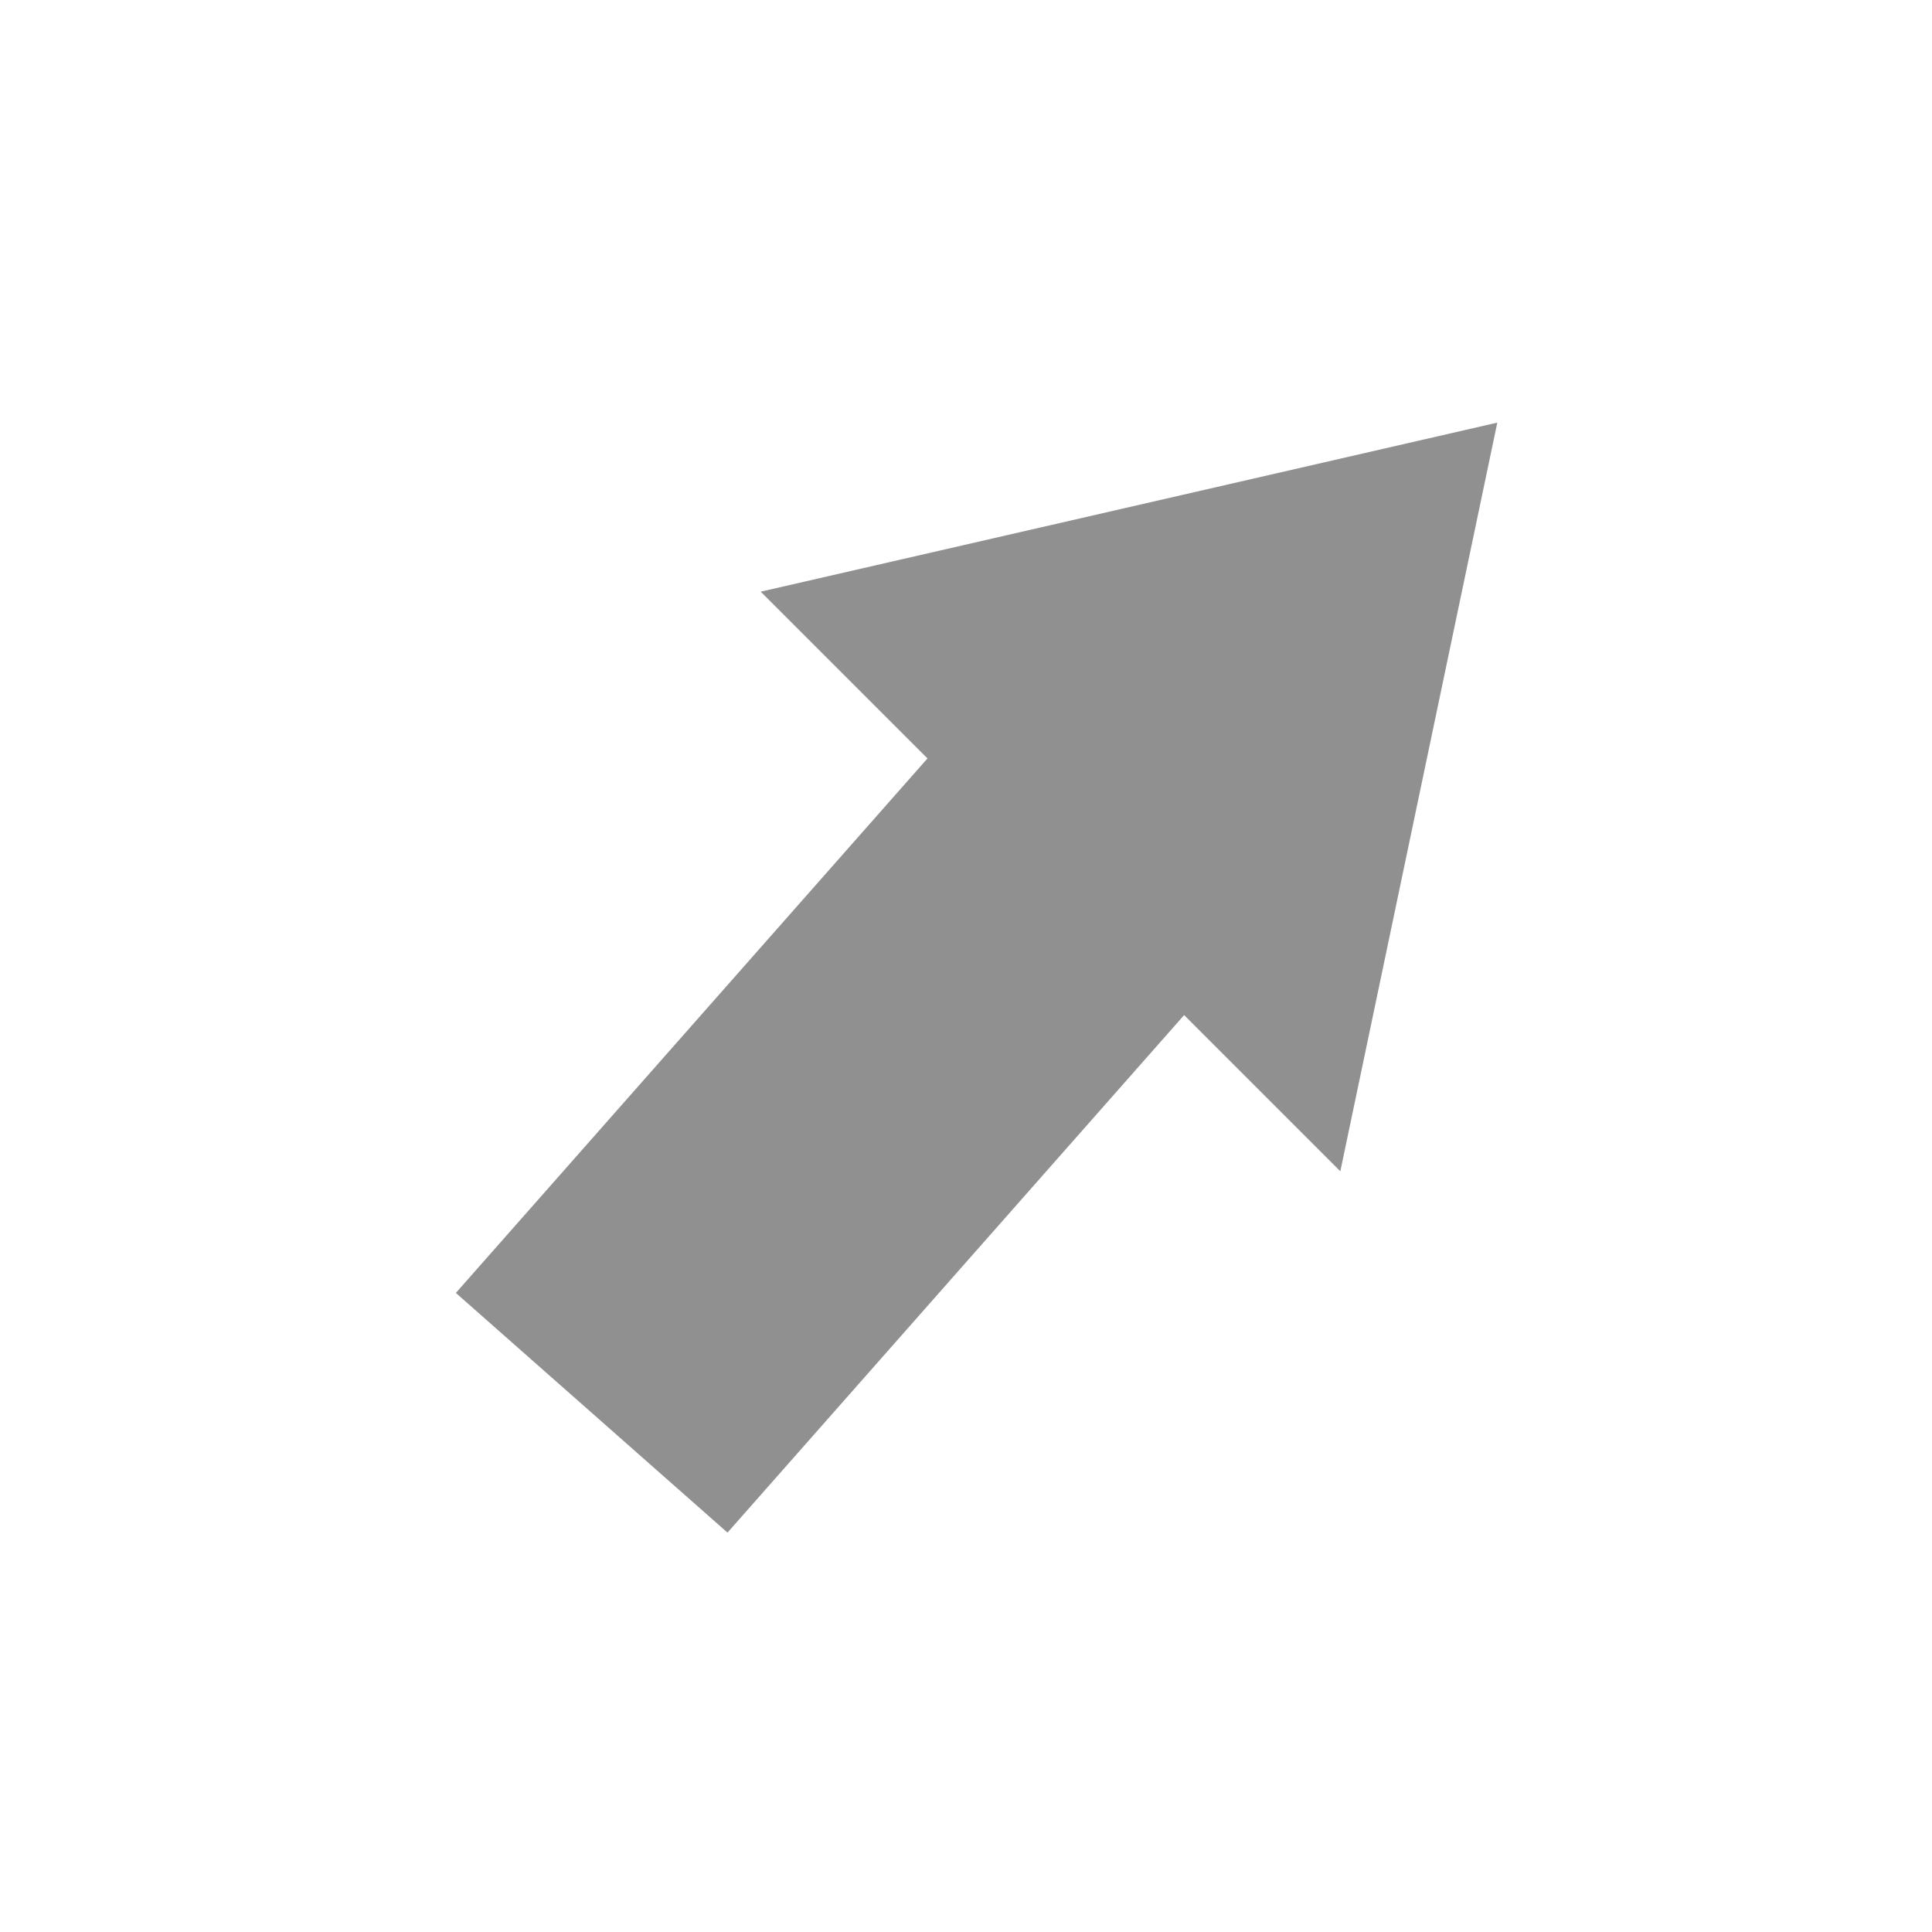
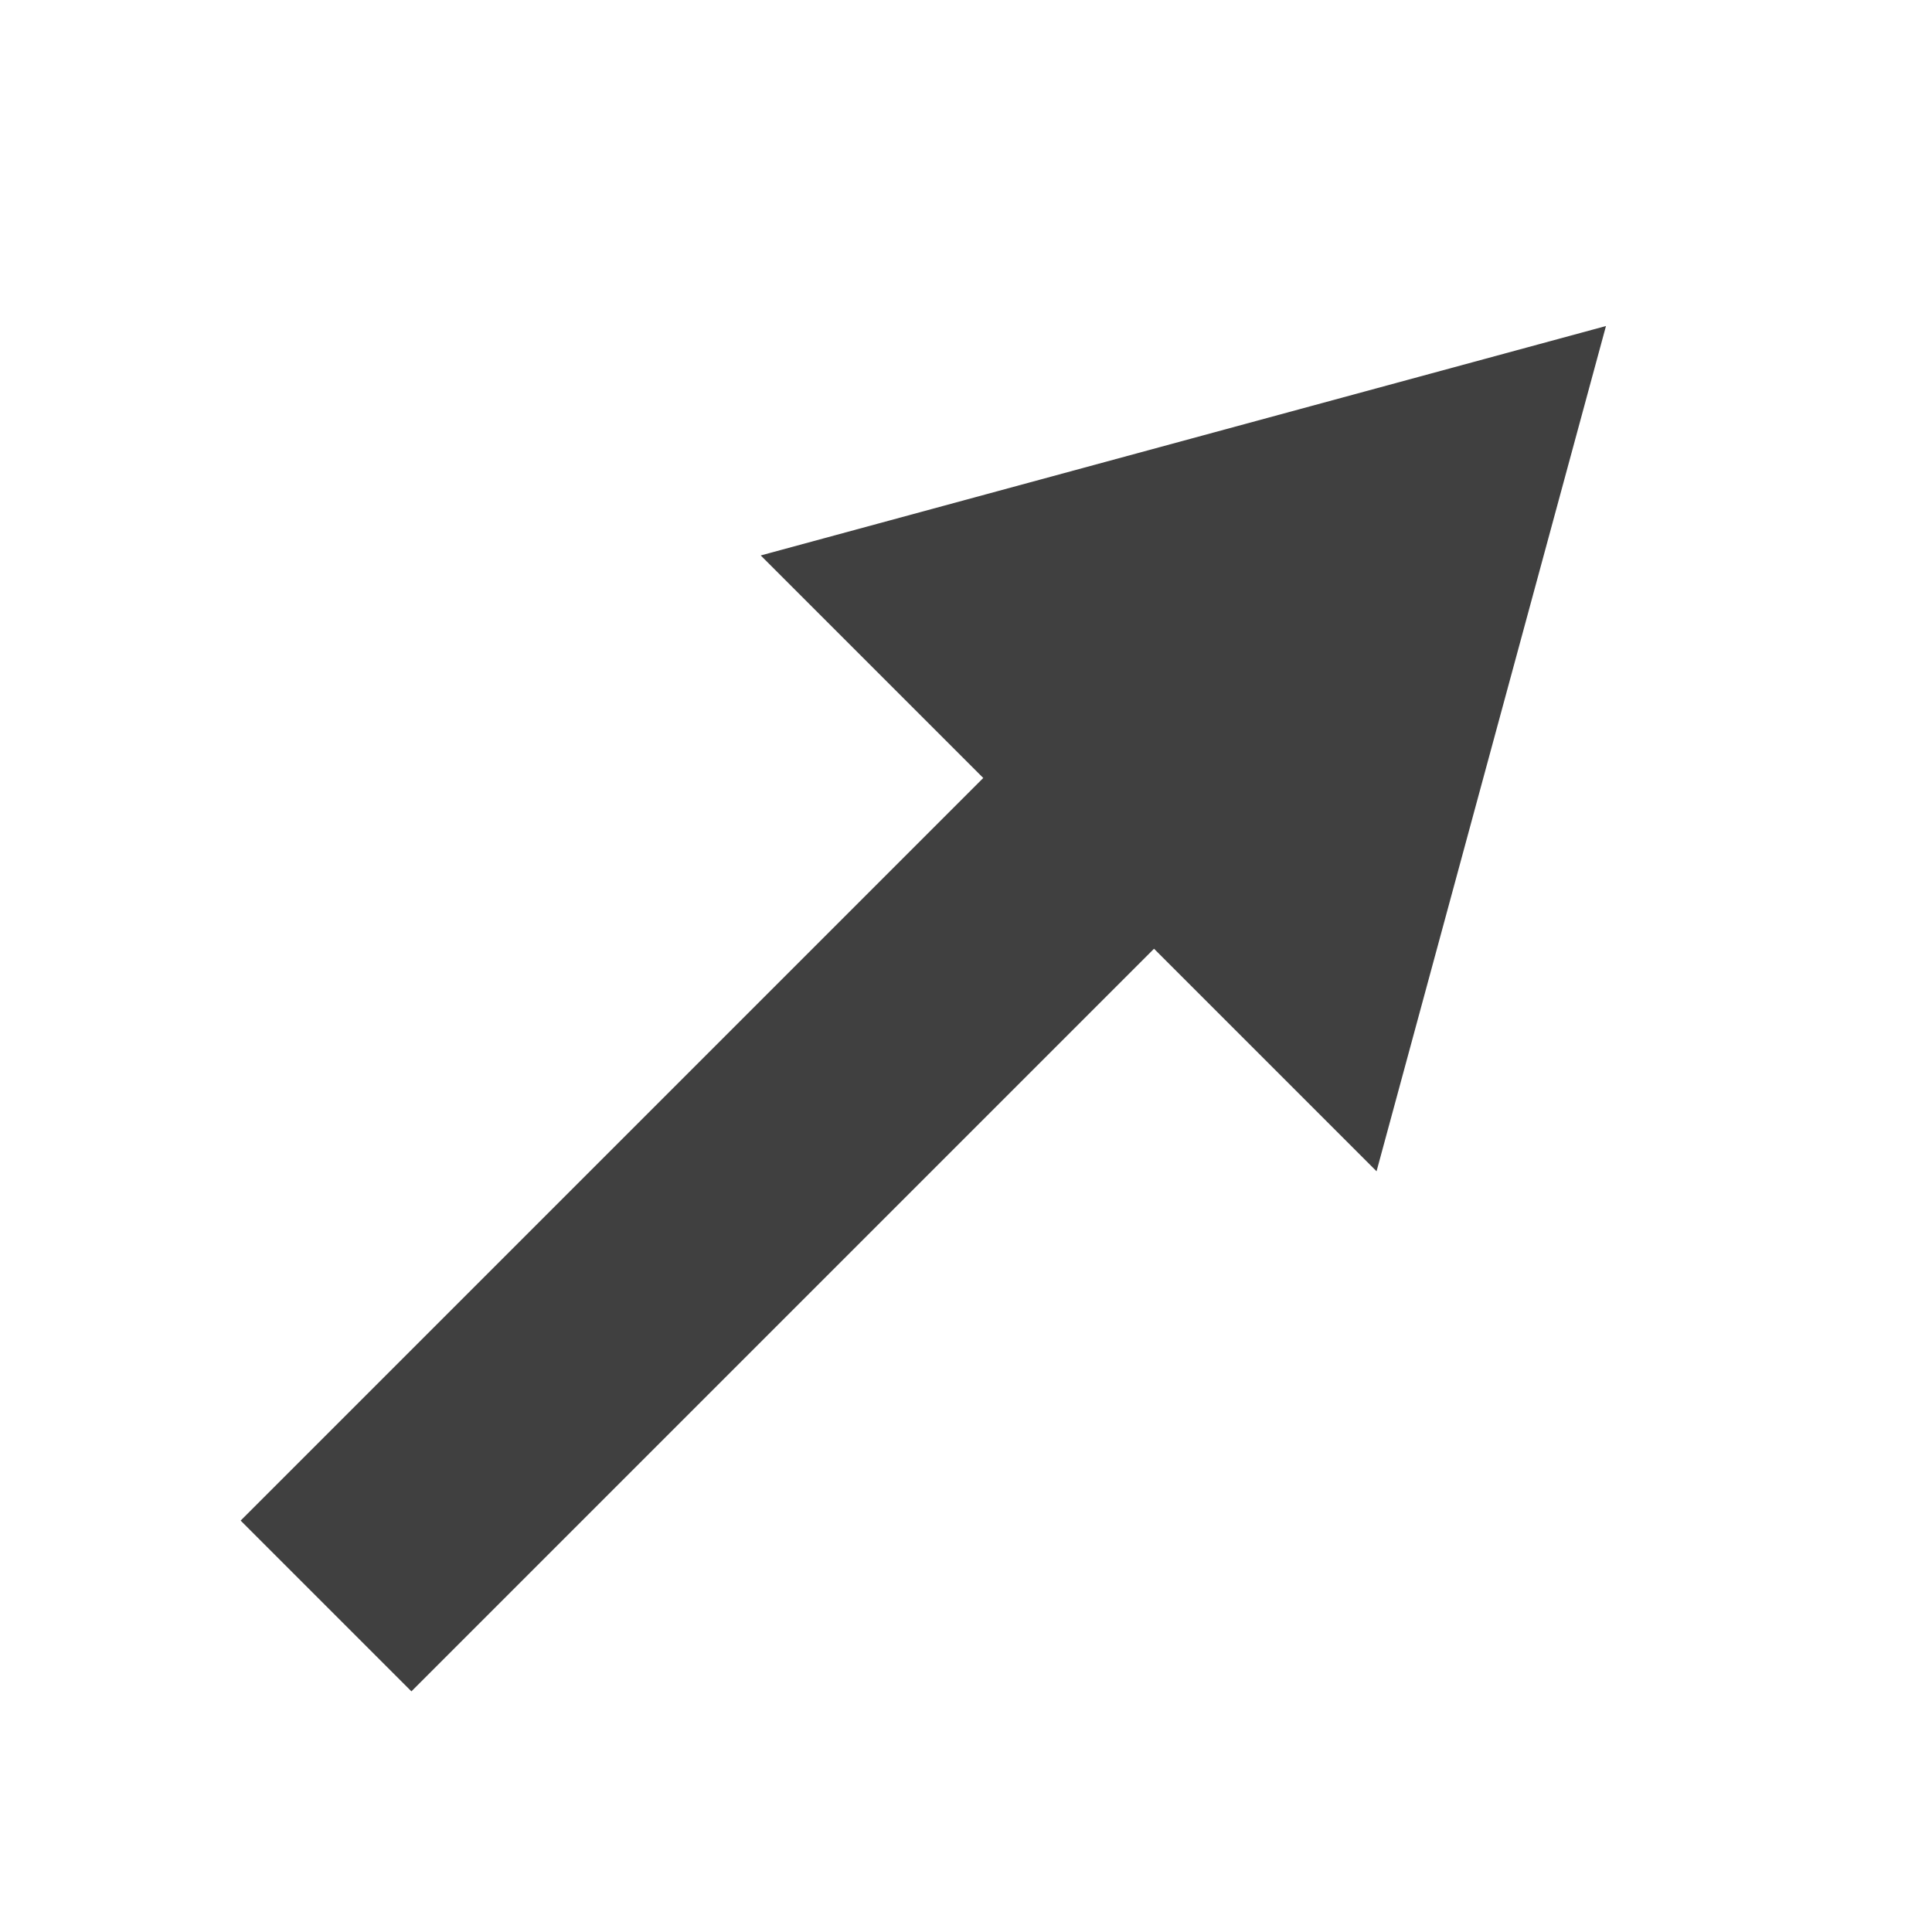
<svg xmlns="http://www.w3.org/2000/svg" version="1.1" id="Layer_1" x="0px" y="0px" viewBox="0 0 16 16" style="enable-background:new 0 0 16 16;" xml:space="preserve">
  <style type="text/css">
- 	.st0{fill:none;stroke:#909090;stroke-width:3;stroke-miterlimit:10;}
- 	.st1{fill:#909090;}
+ 	.st0{fill:none;stroke:#404040;stroke-width:2;stroke-miterlimit:10;}
+ 	.st1{fill:#404040;}
	.st2{fill:none;}
</style>
-   <line class="st0" x1="9.4" y1="6.6" x2="4.9" y2="11.7" />
  <g>
-     <polygon class="st1" points="11.1,9.7 12.4,3.5 6.3,4.9  " />
+     <g>
+       <line class="st0" x1="9.6" y1="6.4" x2="2.7" y2="13.3" />
+       <g>
+         <polygon class="st1" points="11.4,9.7 13.3,2.7 6.3,4.6    " />
+       </g>
+     </g>
  </g>
  <rect class="st2" width="16" height="16" />
</svg>
